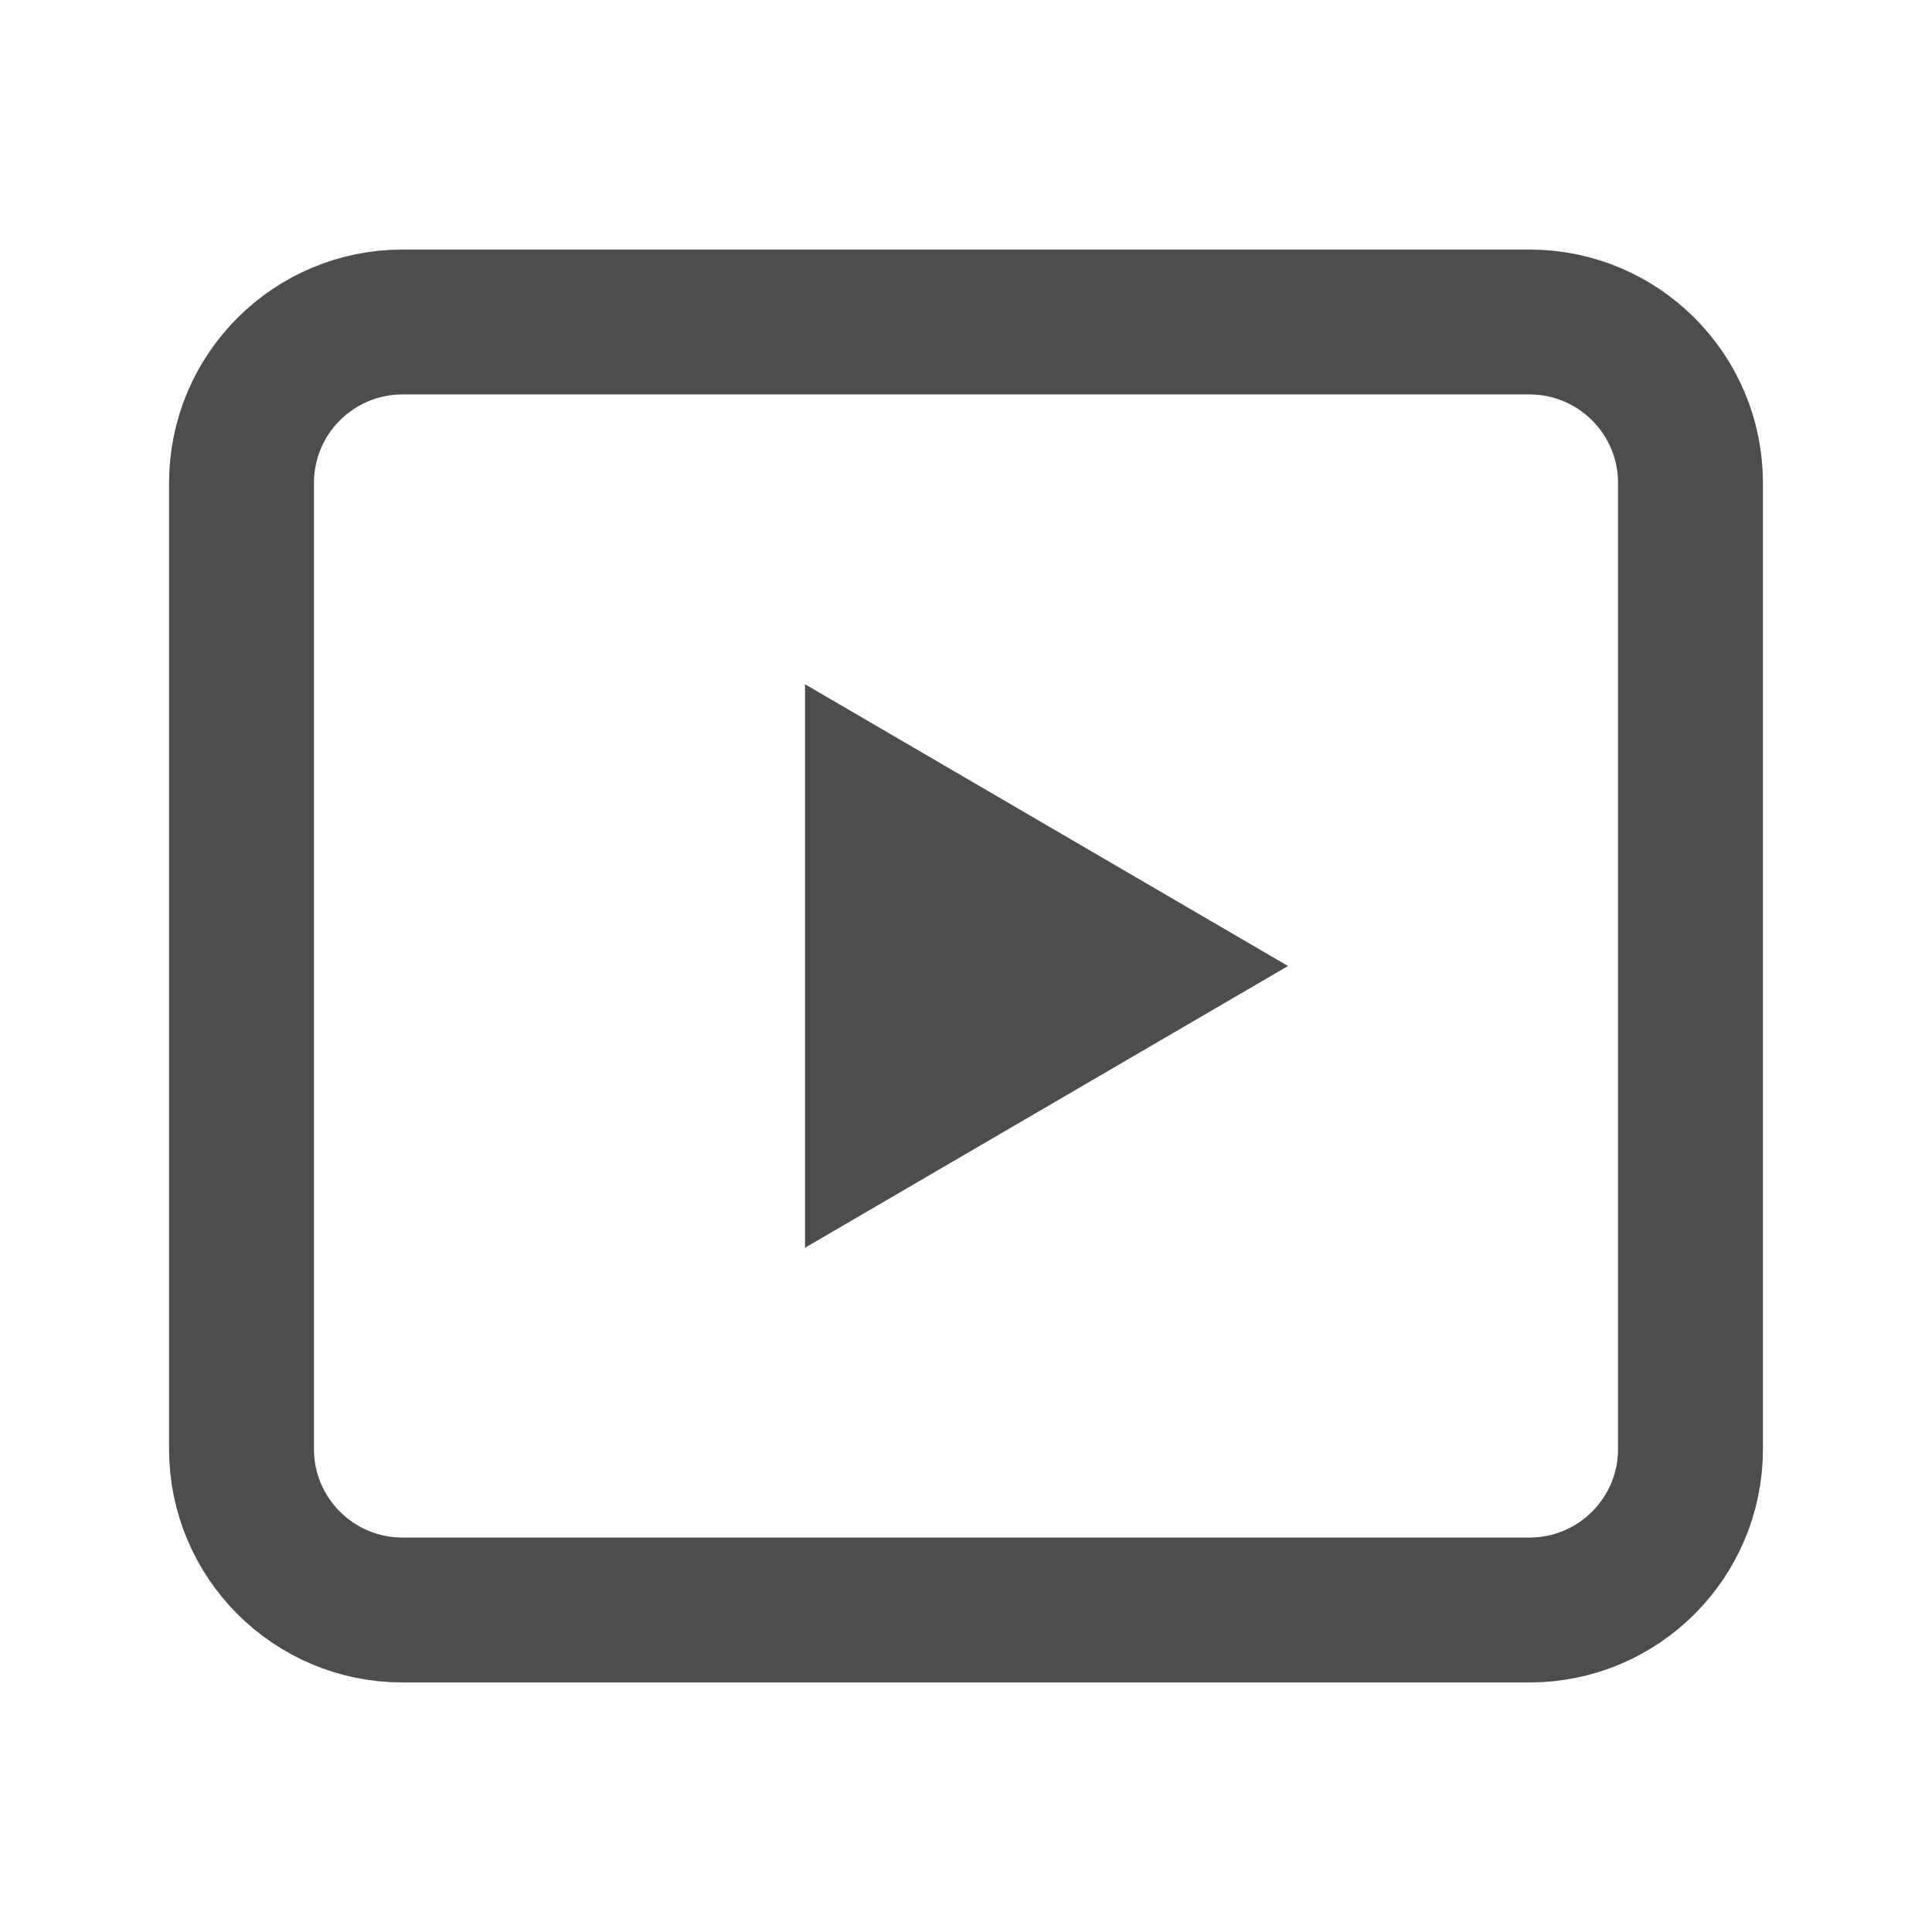
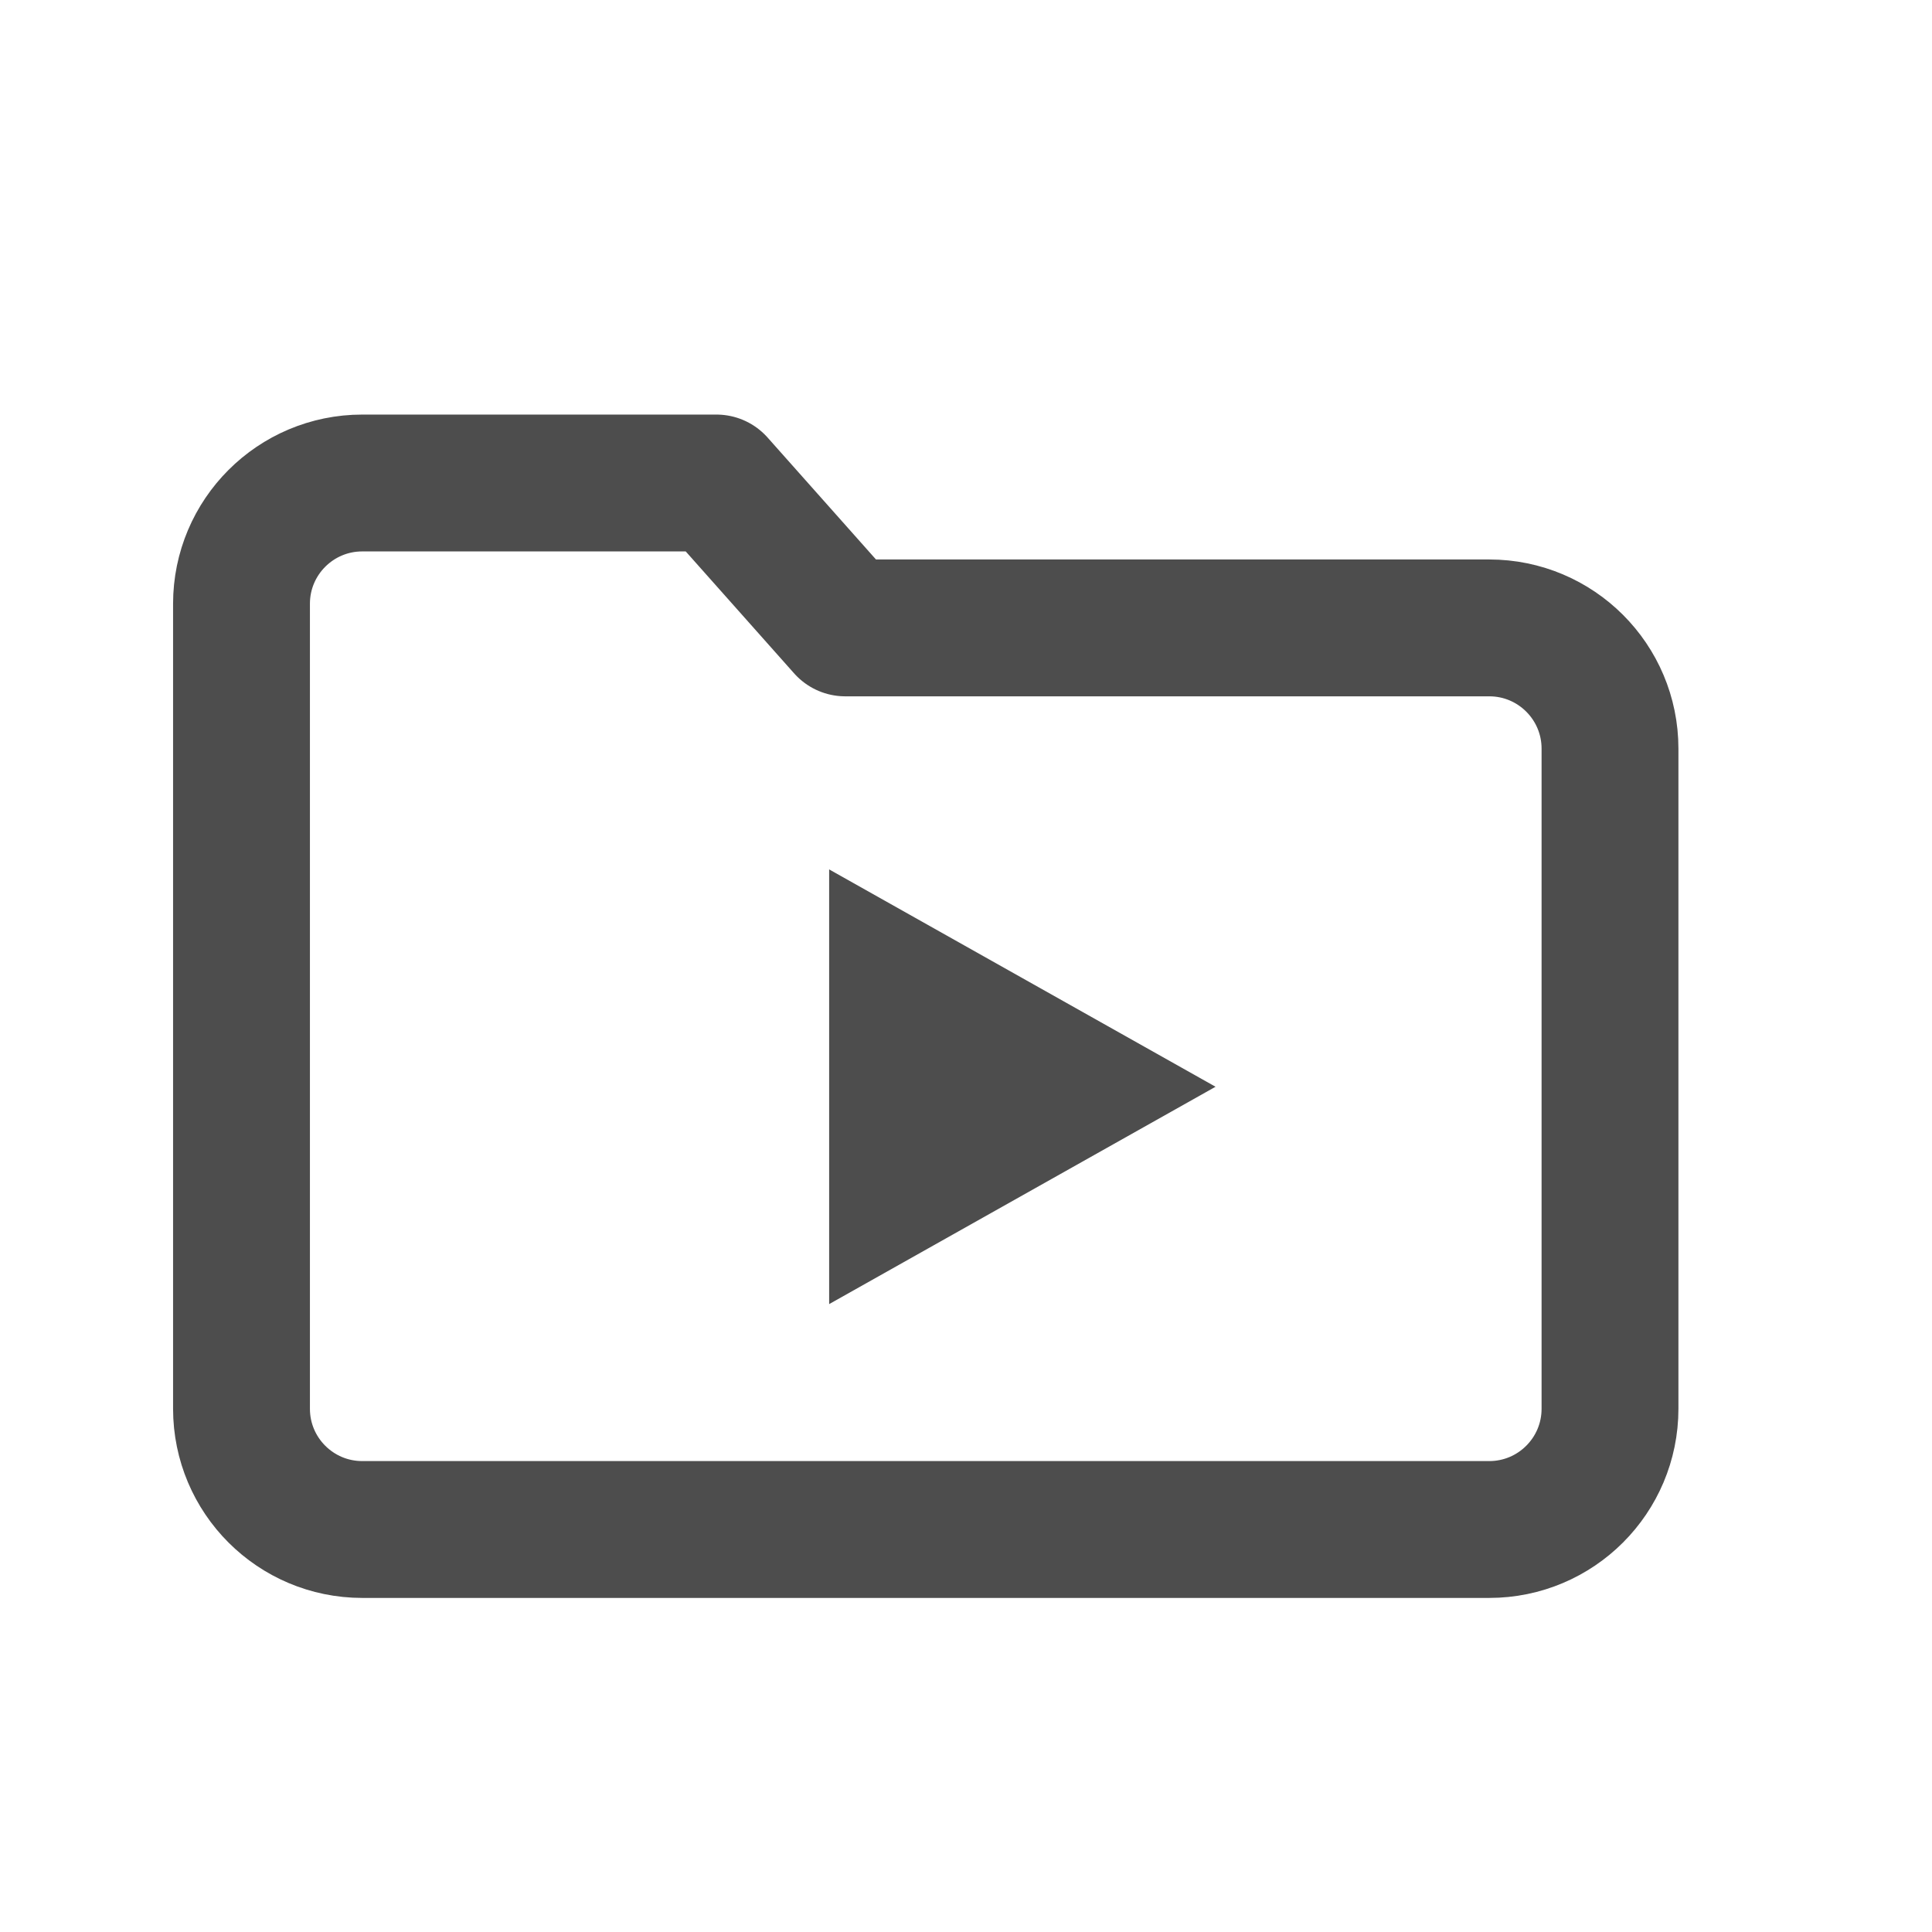
- <svg xmlns="http://www.w3.org/2000/svg" viewBox="0 0 24 24" fill="none" stroke="#4d4d4d" stroke-width="1.8" stroke-linecap="round" stroke-linejoin="round">
-   <rect x="3" y="4" width="18" height="16" rx="2" />
-   <path d="M10 8.5v7l6-3.5-6-3.5z" fill="#4d4d4d" stroke="none" />
+ <svg xmlns="http://www.w3.org/2000/svg" viewBox="0 0 24 24" fill="none" stroke="#4d4d4d" stroke-width="1.7" stroke-linecap="round" stroke-linejoin="round">
+   <path d="M3 7.5a1.5 1.5 0 0 1 1.5-1.5h4.4l1.6 1.8h8a1.5 1.5 0 0 1 1.5 1.5v8.2A1.5 1.5 0 0 1 18.5 19h-14A1.5 1.5 0 0 1 3 17.5v-10z" />
+   <path d="M10.3 10.8v5.4l4.8-2.7-4.8-2.7z" fill="#4d4d4d" stroke="none" />
</svg>
